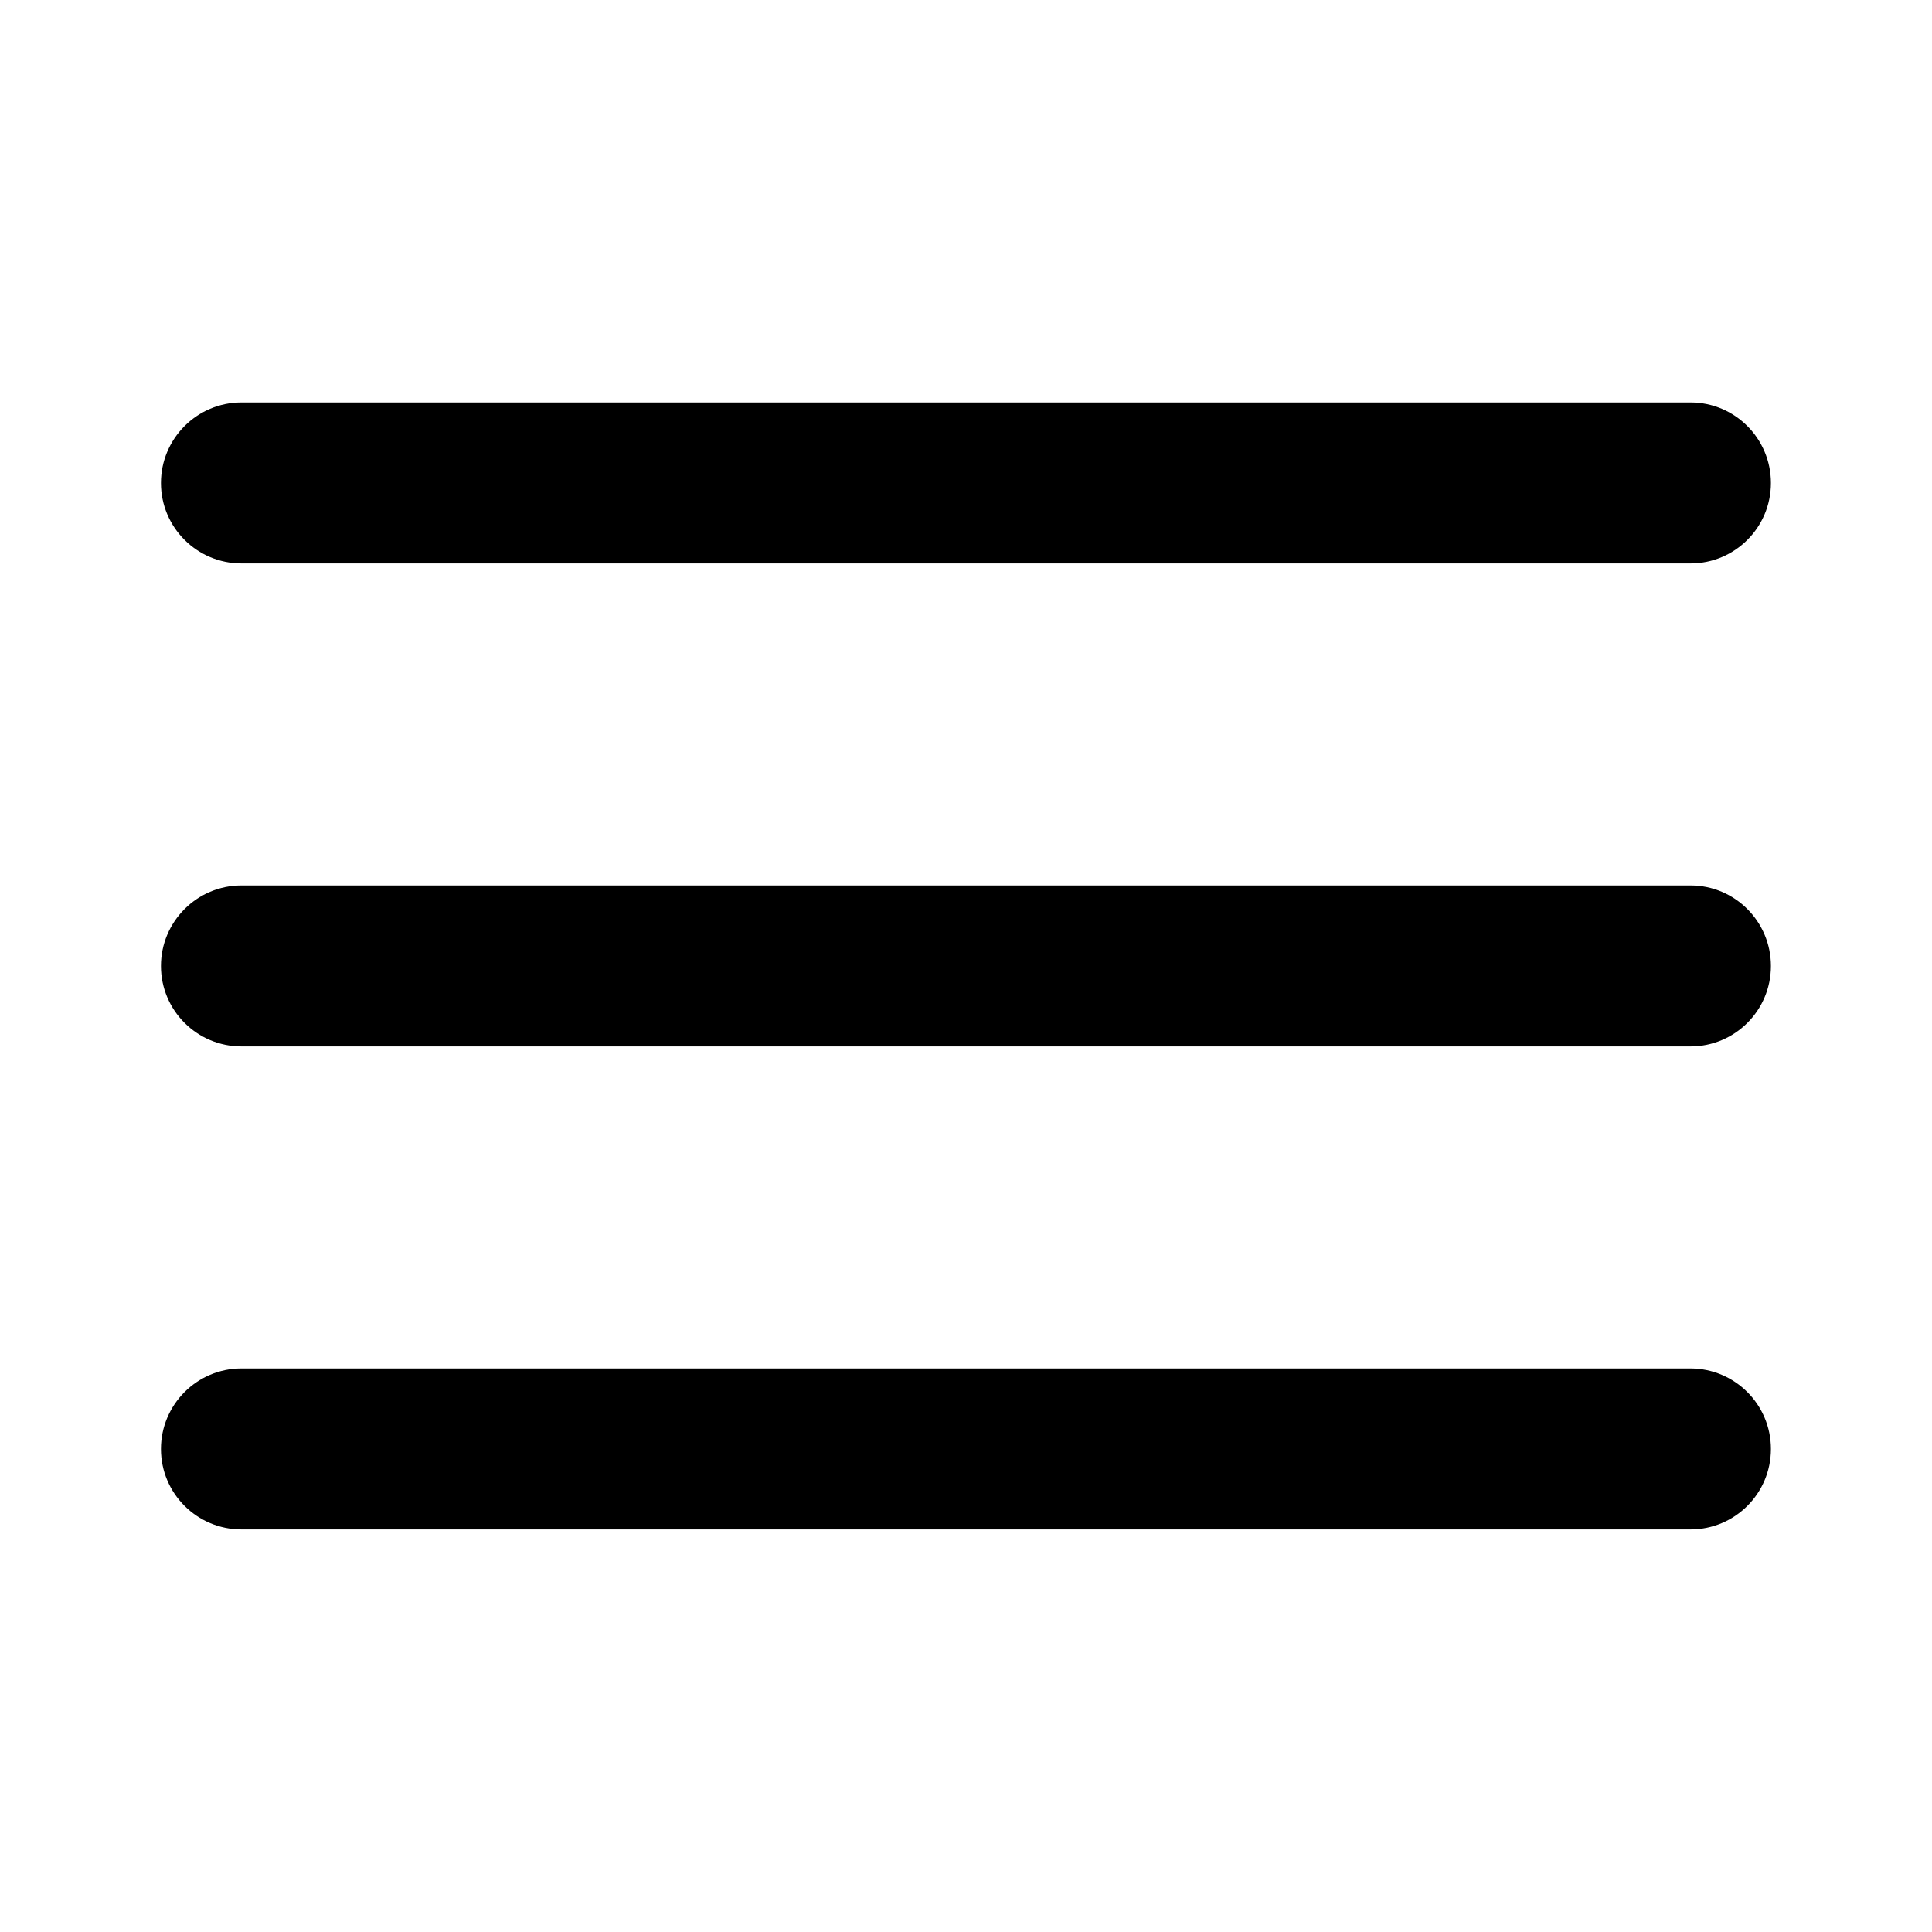
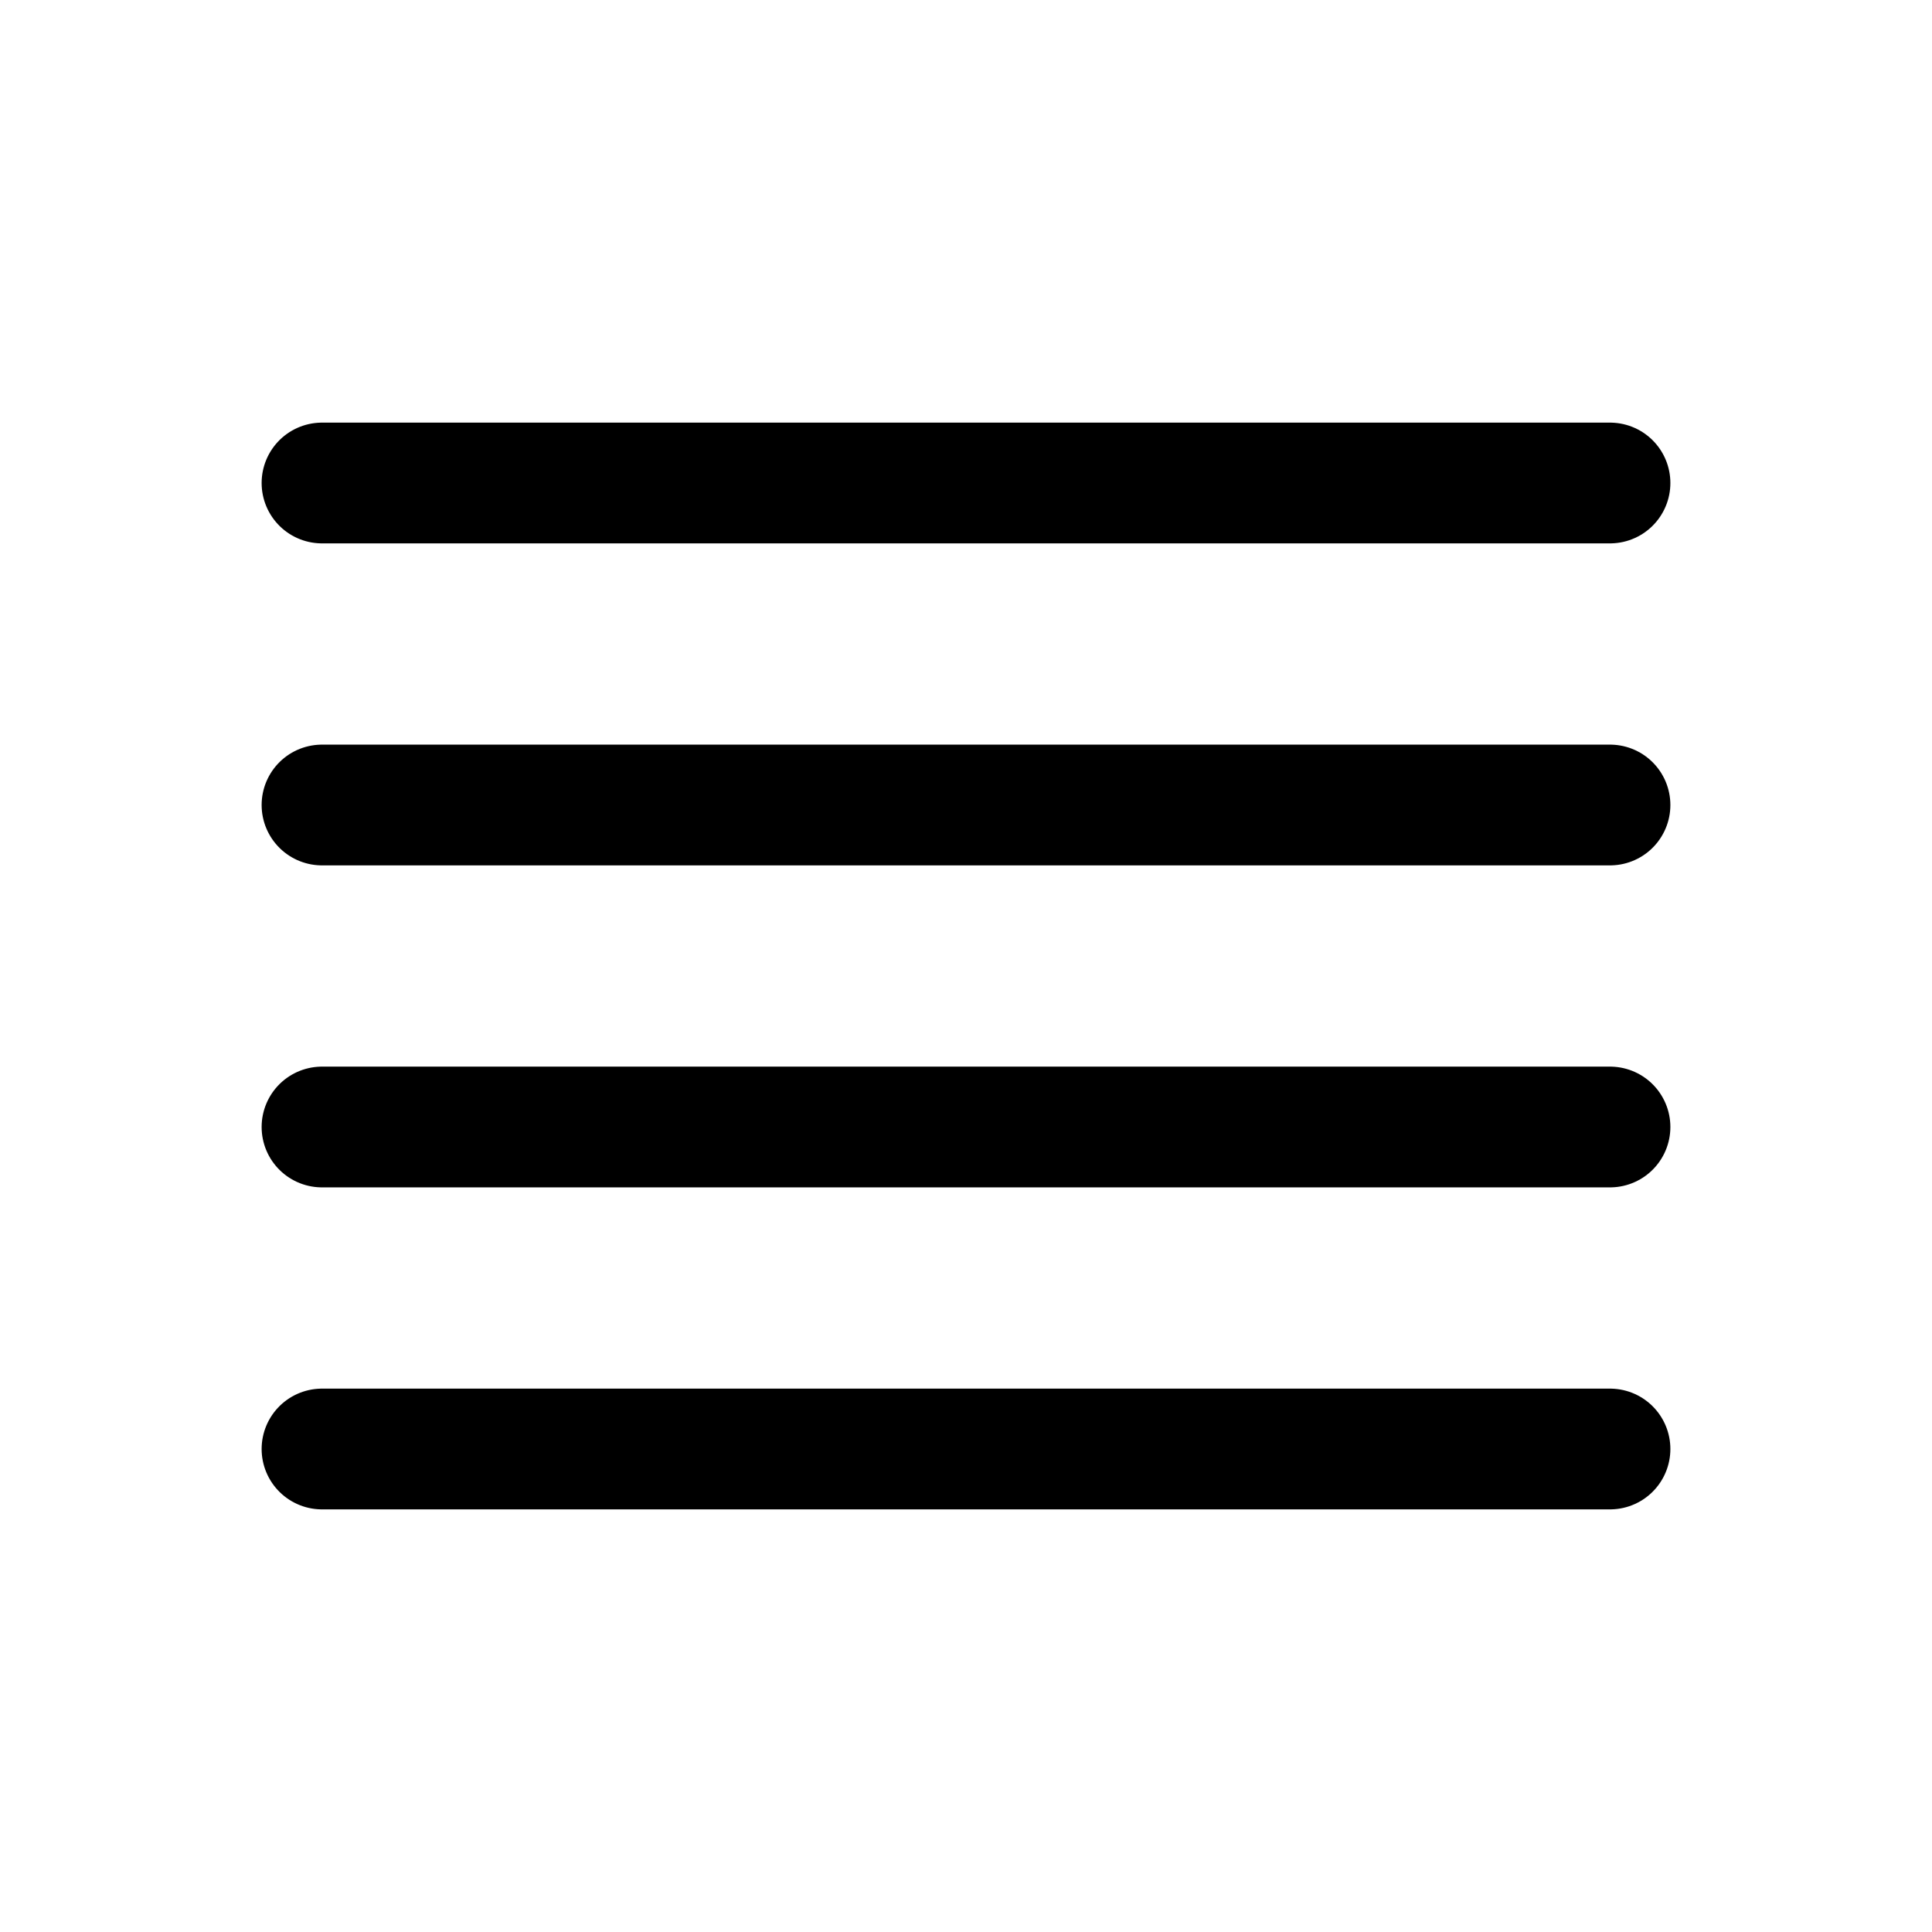
- <svg xmlns="http://www.w3.org/2000/svg" id="icon" viewBox="0 0 16 16" fill="none">
-   <path d="M14 11.333C14.368 11.334 14.666 11.632 14.666 12C14.666 12.368 14.368 12.666 14 12.666H2C1.632 12.666 1.333 12.368 1.333 12C1.333 11.632 1.632 11.333 2 11.333H14ZM14 7.333C14.368 7.333 14.666 7.632 14.666 8C14.666 8.368 14.368 8.666 14 8.666H2C1.632 8.666 1.333 8.368 1.333 8C1.333 7.632 1.632 7.333 2 7.333H14ZM14 3.333C14.368 3.333 14.666 3.632 14.666 4C14.666 4.368 14.368 4.666 14 4.666H2C1.632 4.666 1.333 4.368 1.333 4C1.333 3.632 1.632 3.333 2 3.333H14Z" fill="currentColor" />
+ <svg xmlns="http://www.w3.org/2000/svg" id="icon" viewBox="0 0 24 24" fill="none" stroke="currentColor" stroke-width="1.5" stroke-linecap="round" stroke-linejoin="round">
+   <path d="M4 6h16M4 10h16M4 14h16M4 18h16" />
</svg>
